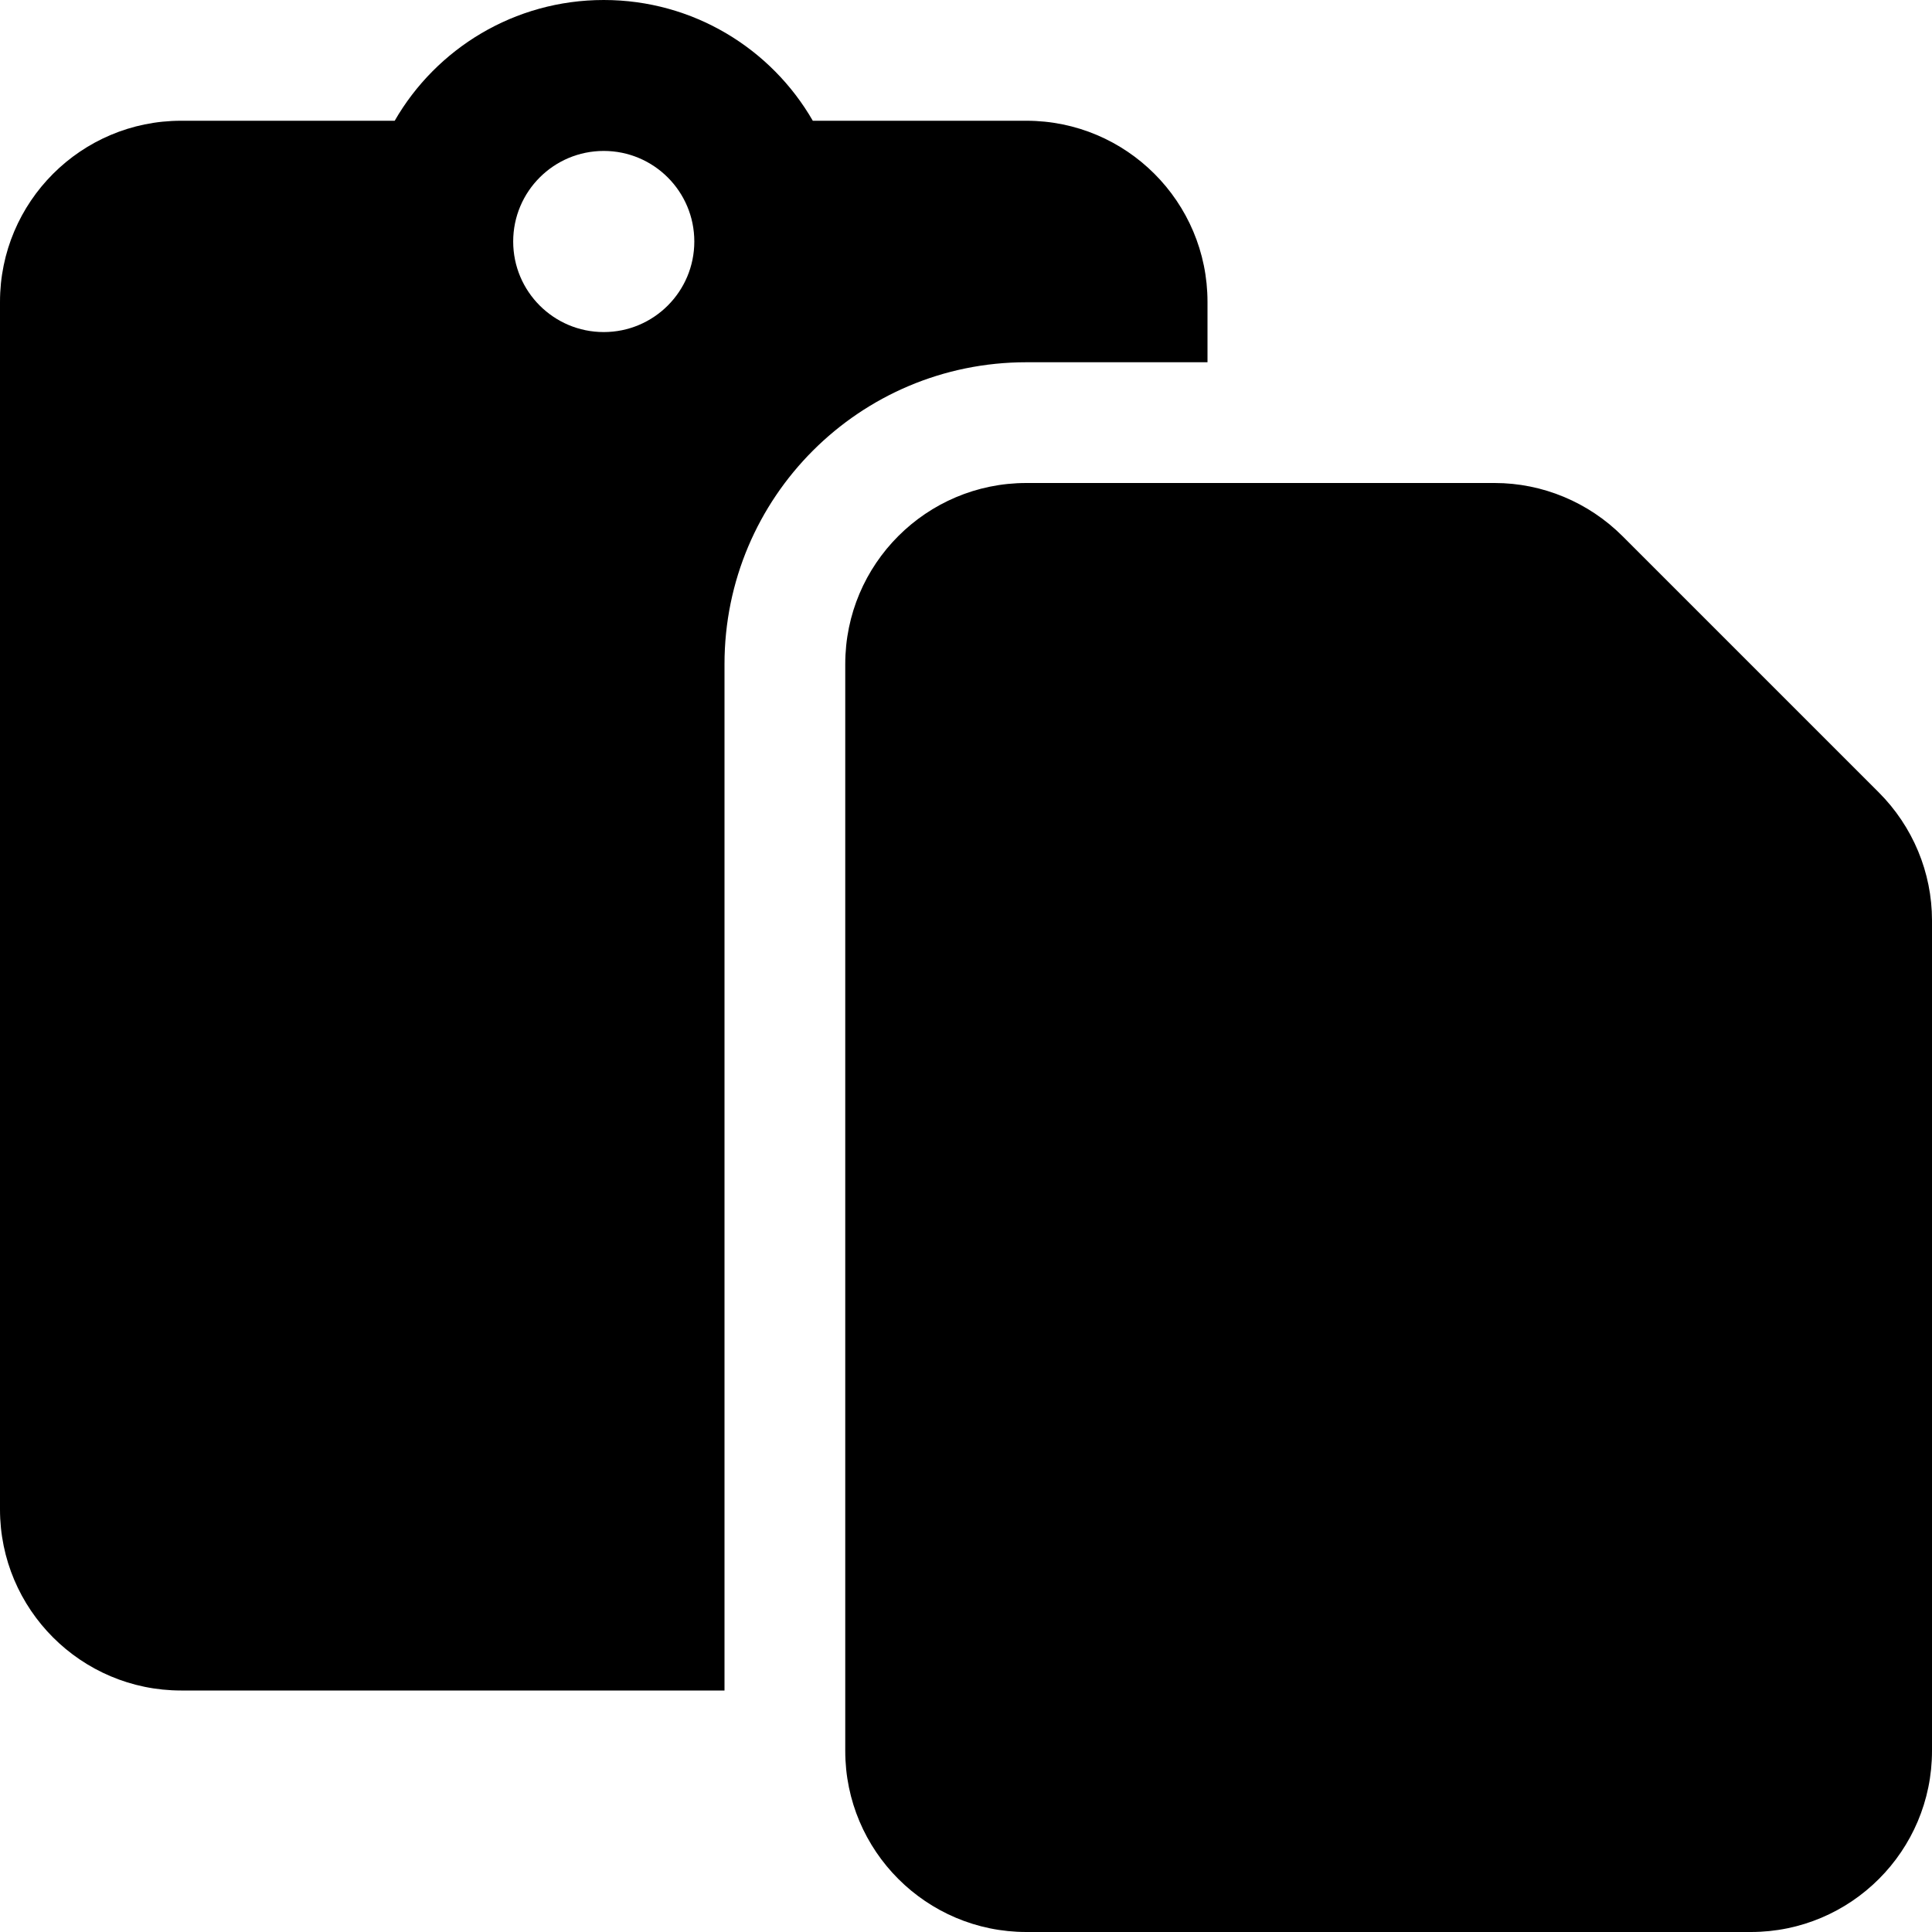
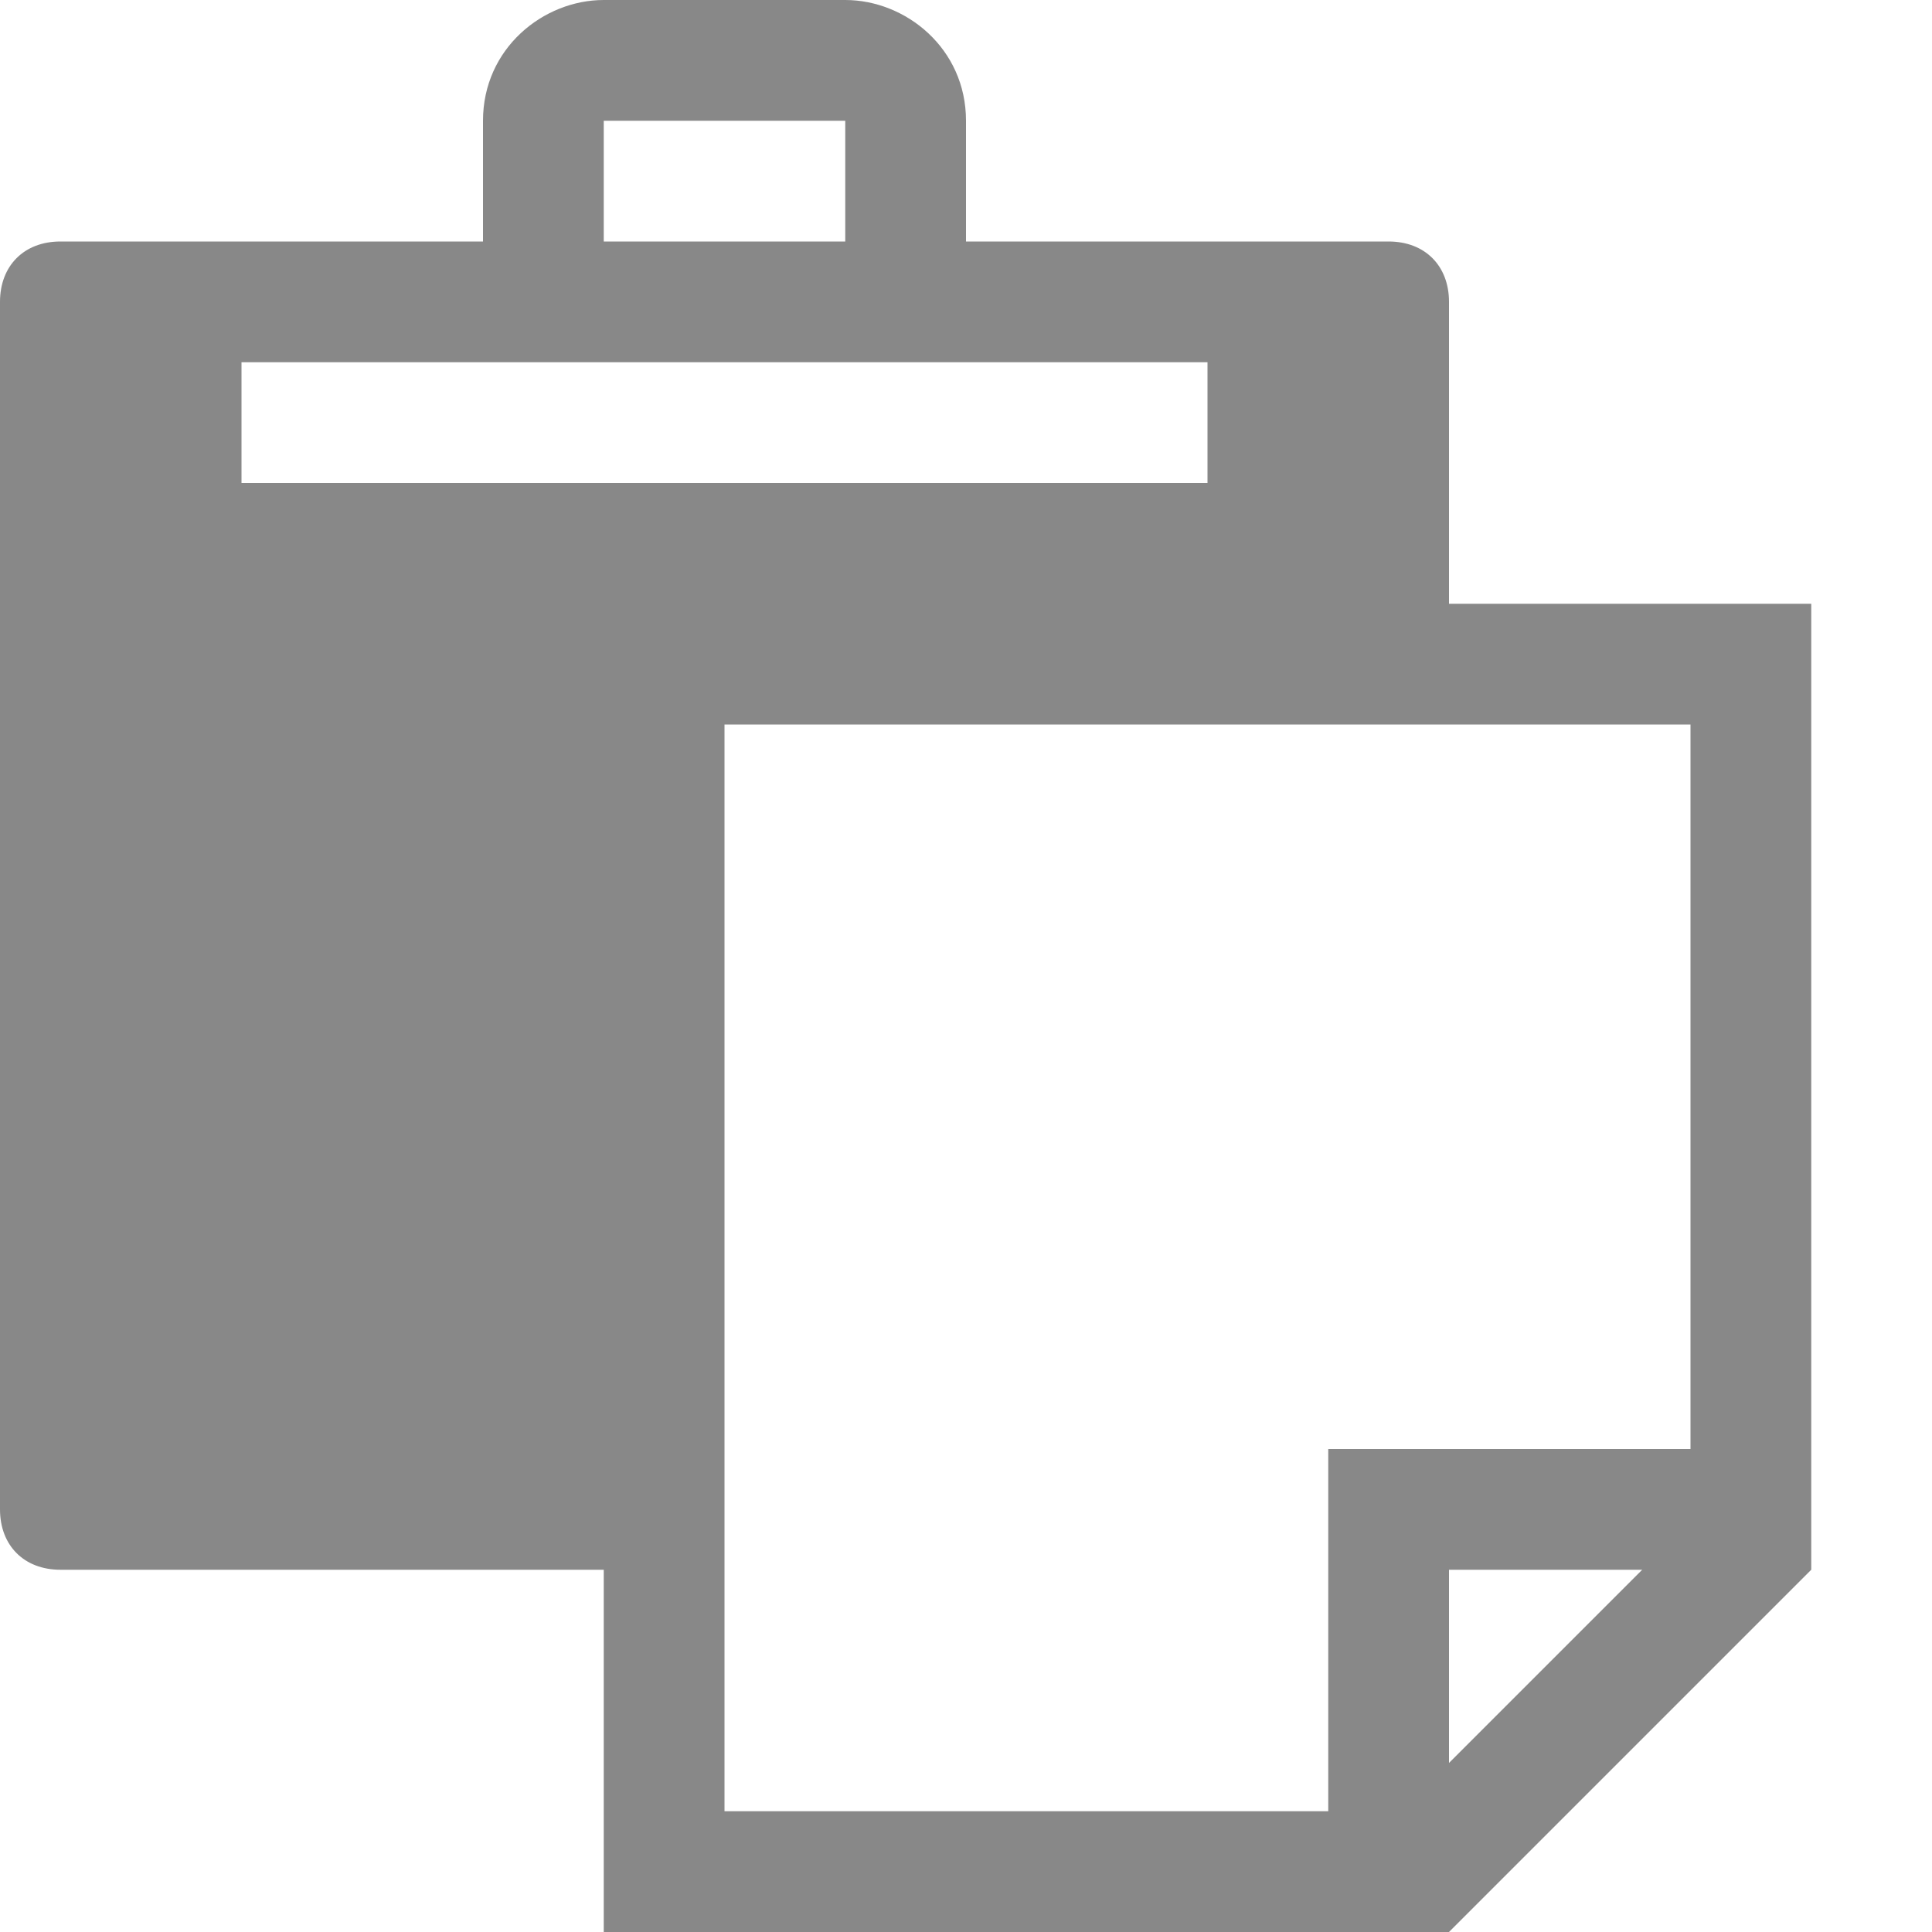
- <svg xmlns="http://www.w3.org/2000/svg" viewBox="0 0 512 512" preserveAspectRatio="xMinYMid meet">
-   <path d="M160 0c-23.7 0-44.4 12.9-55.4 32H48C21.5 32 0 53.5 0 80V400c0 26.5 21.5 48 48 48H192V176c0-44.2 35.8-80 80-80h48V80c0-26.5-21.5-48-48-48H215.4C204.4 12.9 183.7 0 160 0zM272 128c-26.5 0-48 21.5-48 48V448v16c0 26.5 21.5 48 48 48H464c26.5 0 48-21.5 48-48V243.9c0-12.7-5.1-24.9-14.1-33.9l-67.9-67.9c-9-9-21.2-14.1-33.9-14.1H320 272zM160 40a24 24 0 1 1 0 48 24 24 0 1 1 0-48z" />
+ <svg xmlns="http://www.w3.org/2000/svg" width="16" height="16" viewBox="0 0 16 16" preserveAspectRatio="xMinYMid meet" overflow="visible">
+   <path d="M12 5V2.5c0-.3-.2-.5-.5-.5H8V1c0-.6-.5-1-1-1H5c-.5 0-1 .4-1 1v1H.5c-.3 0-.5.2-.5.5v10c0 .3.2.5.5.5H5v3h7l3-3V5h-3zM5 1h2v1H5V1zM2 3h8v1H2V3zm10 11.6V13h1.6L12 14.6zm2-2.6h-3v3H6V6h8v6z" fill="#888" />
</svg>
